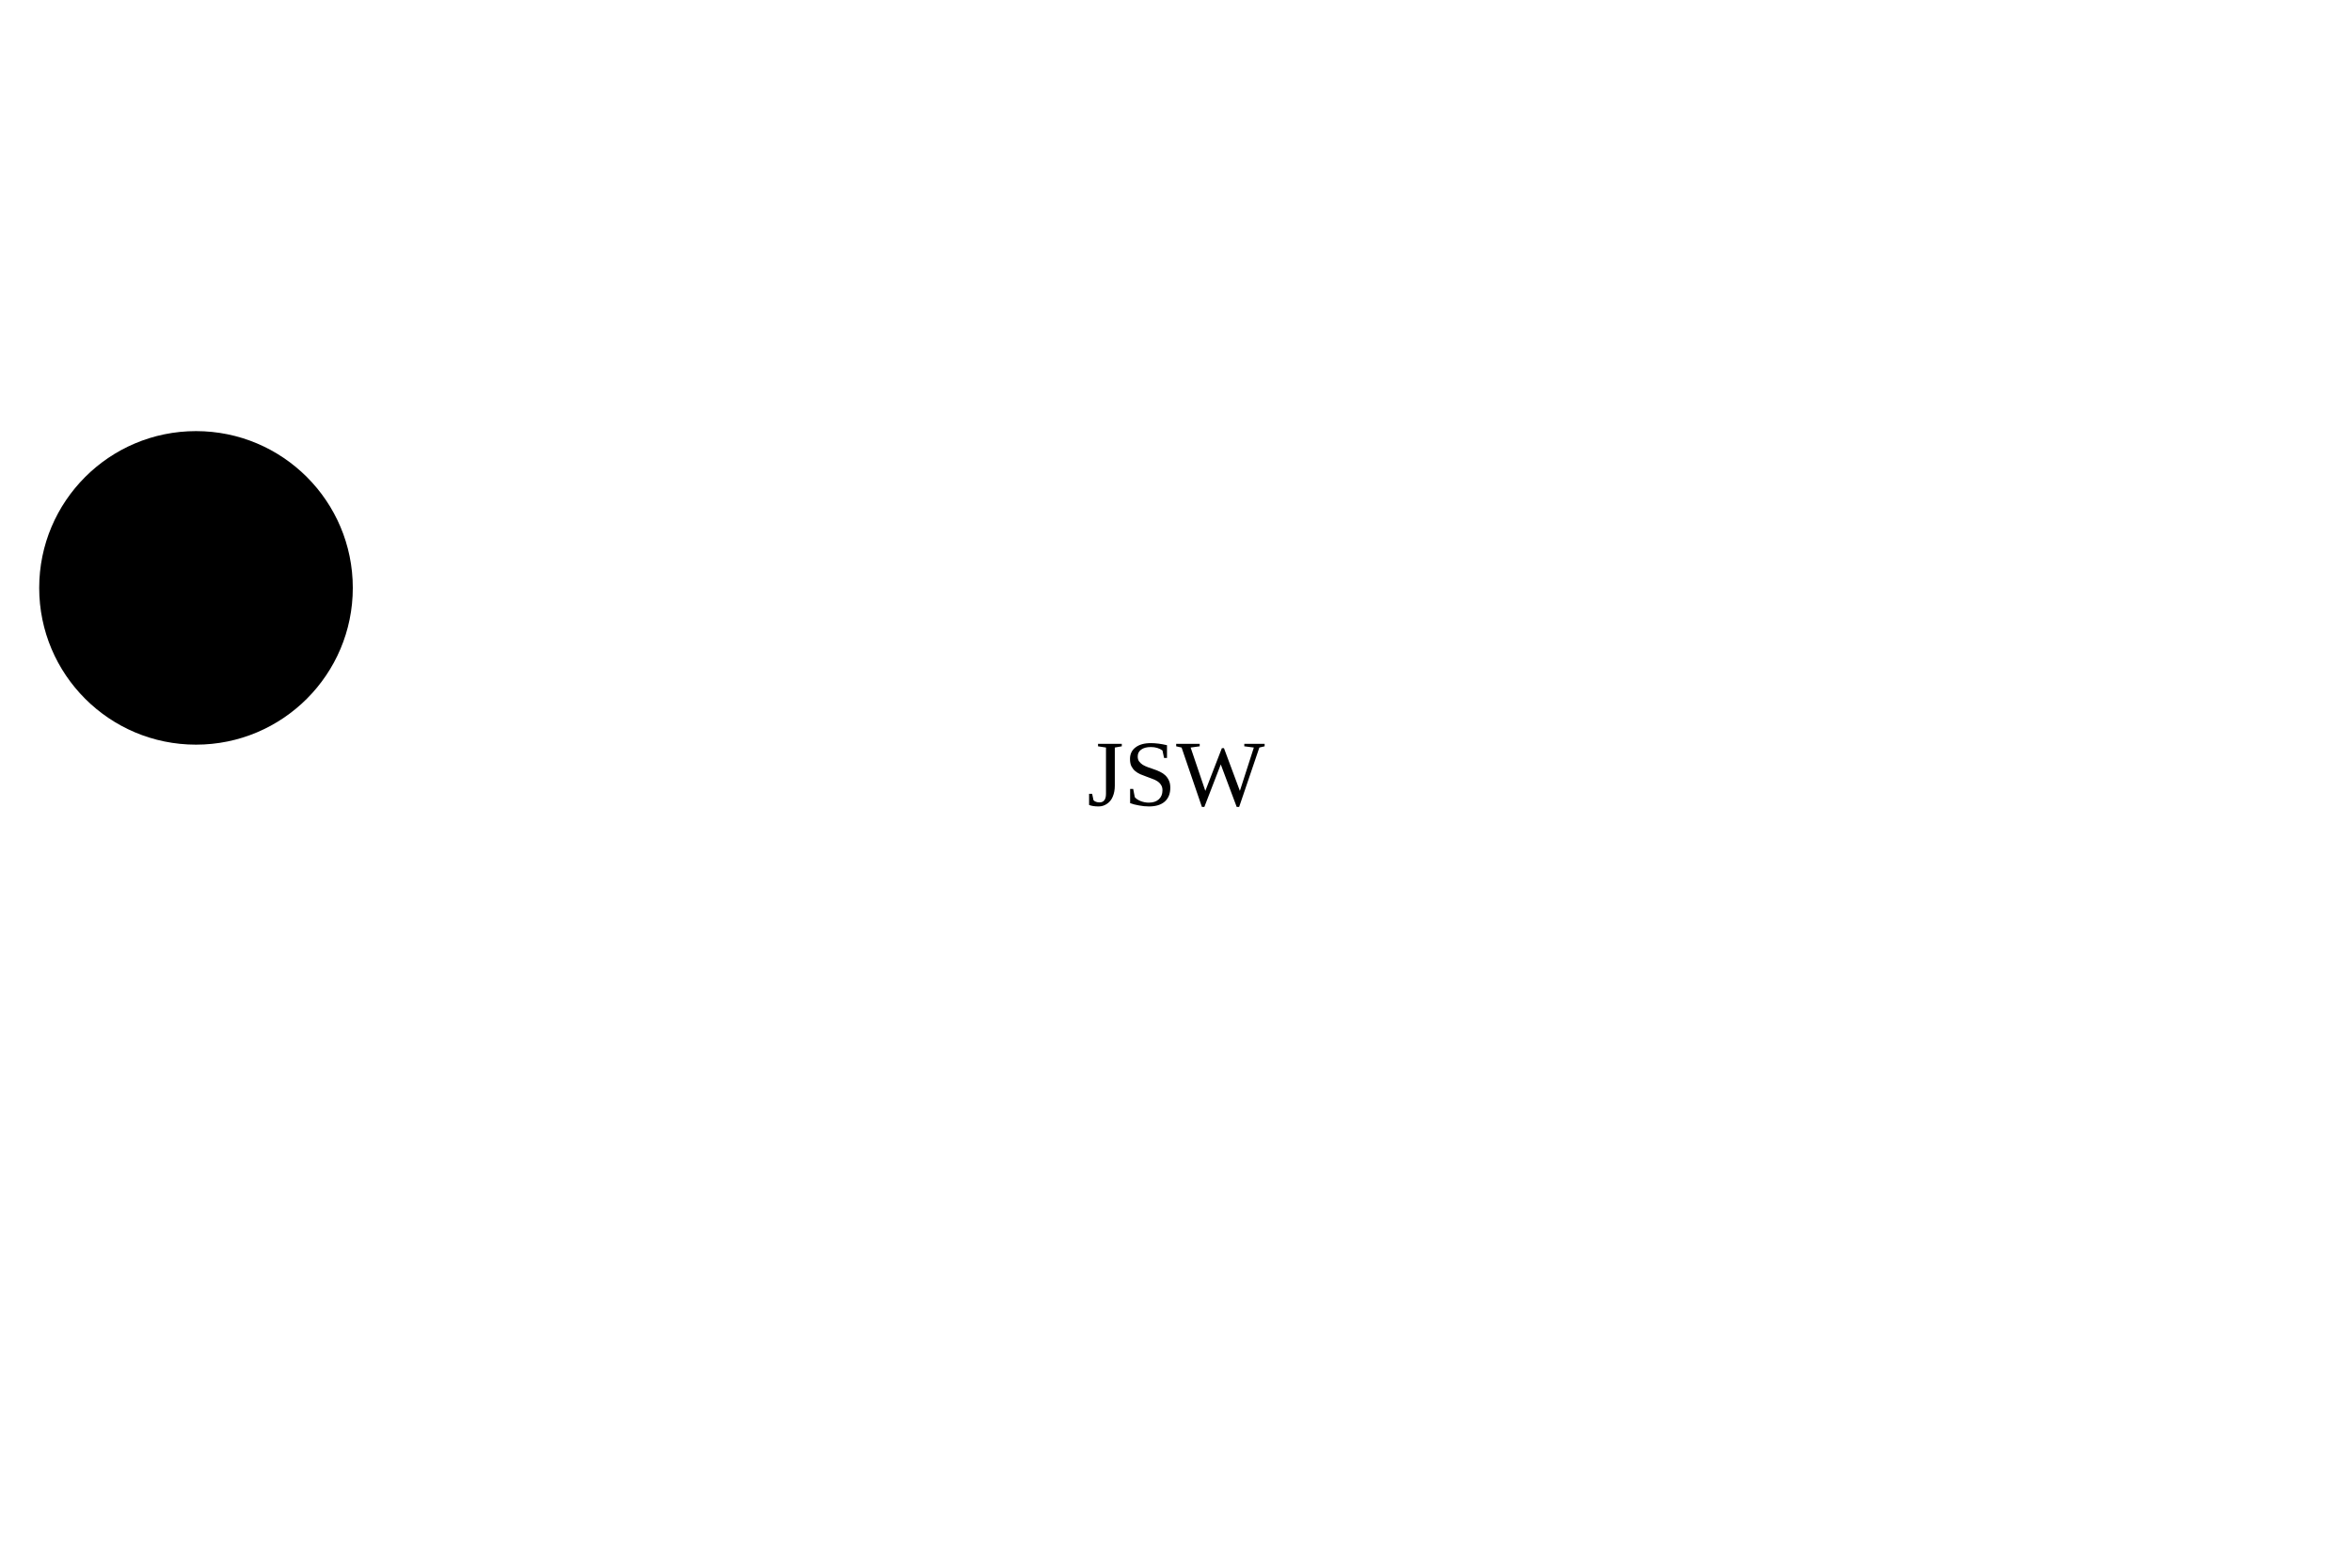
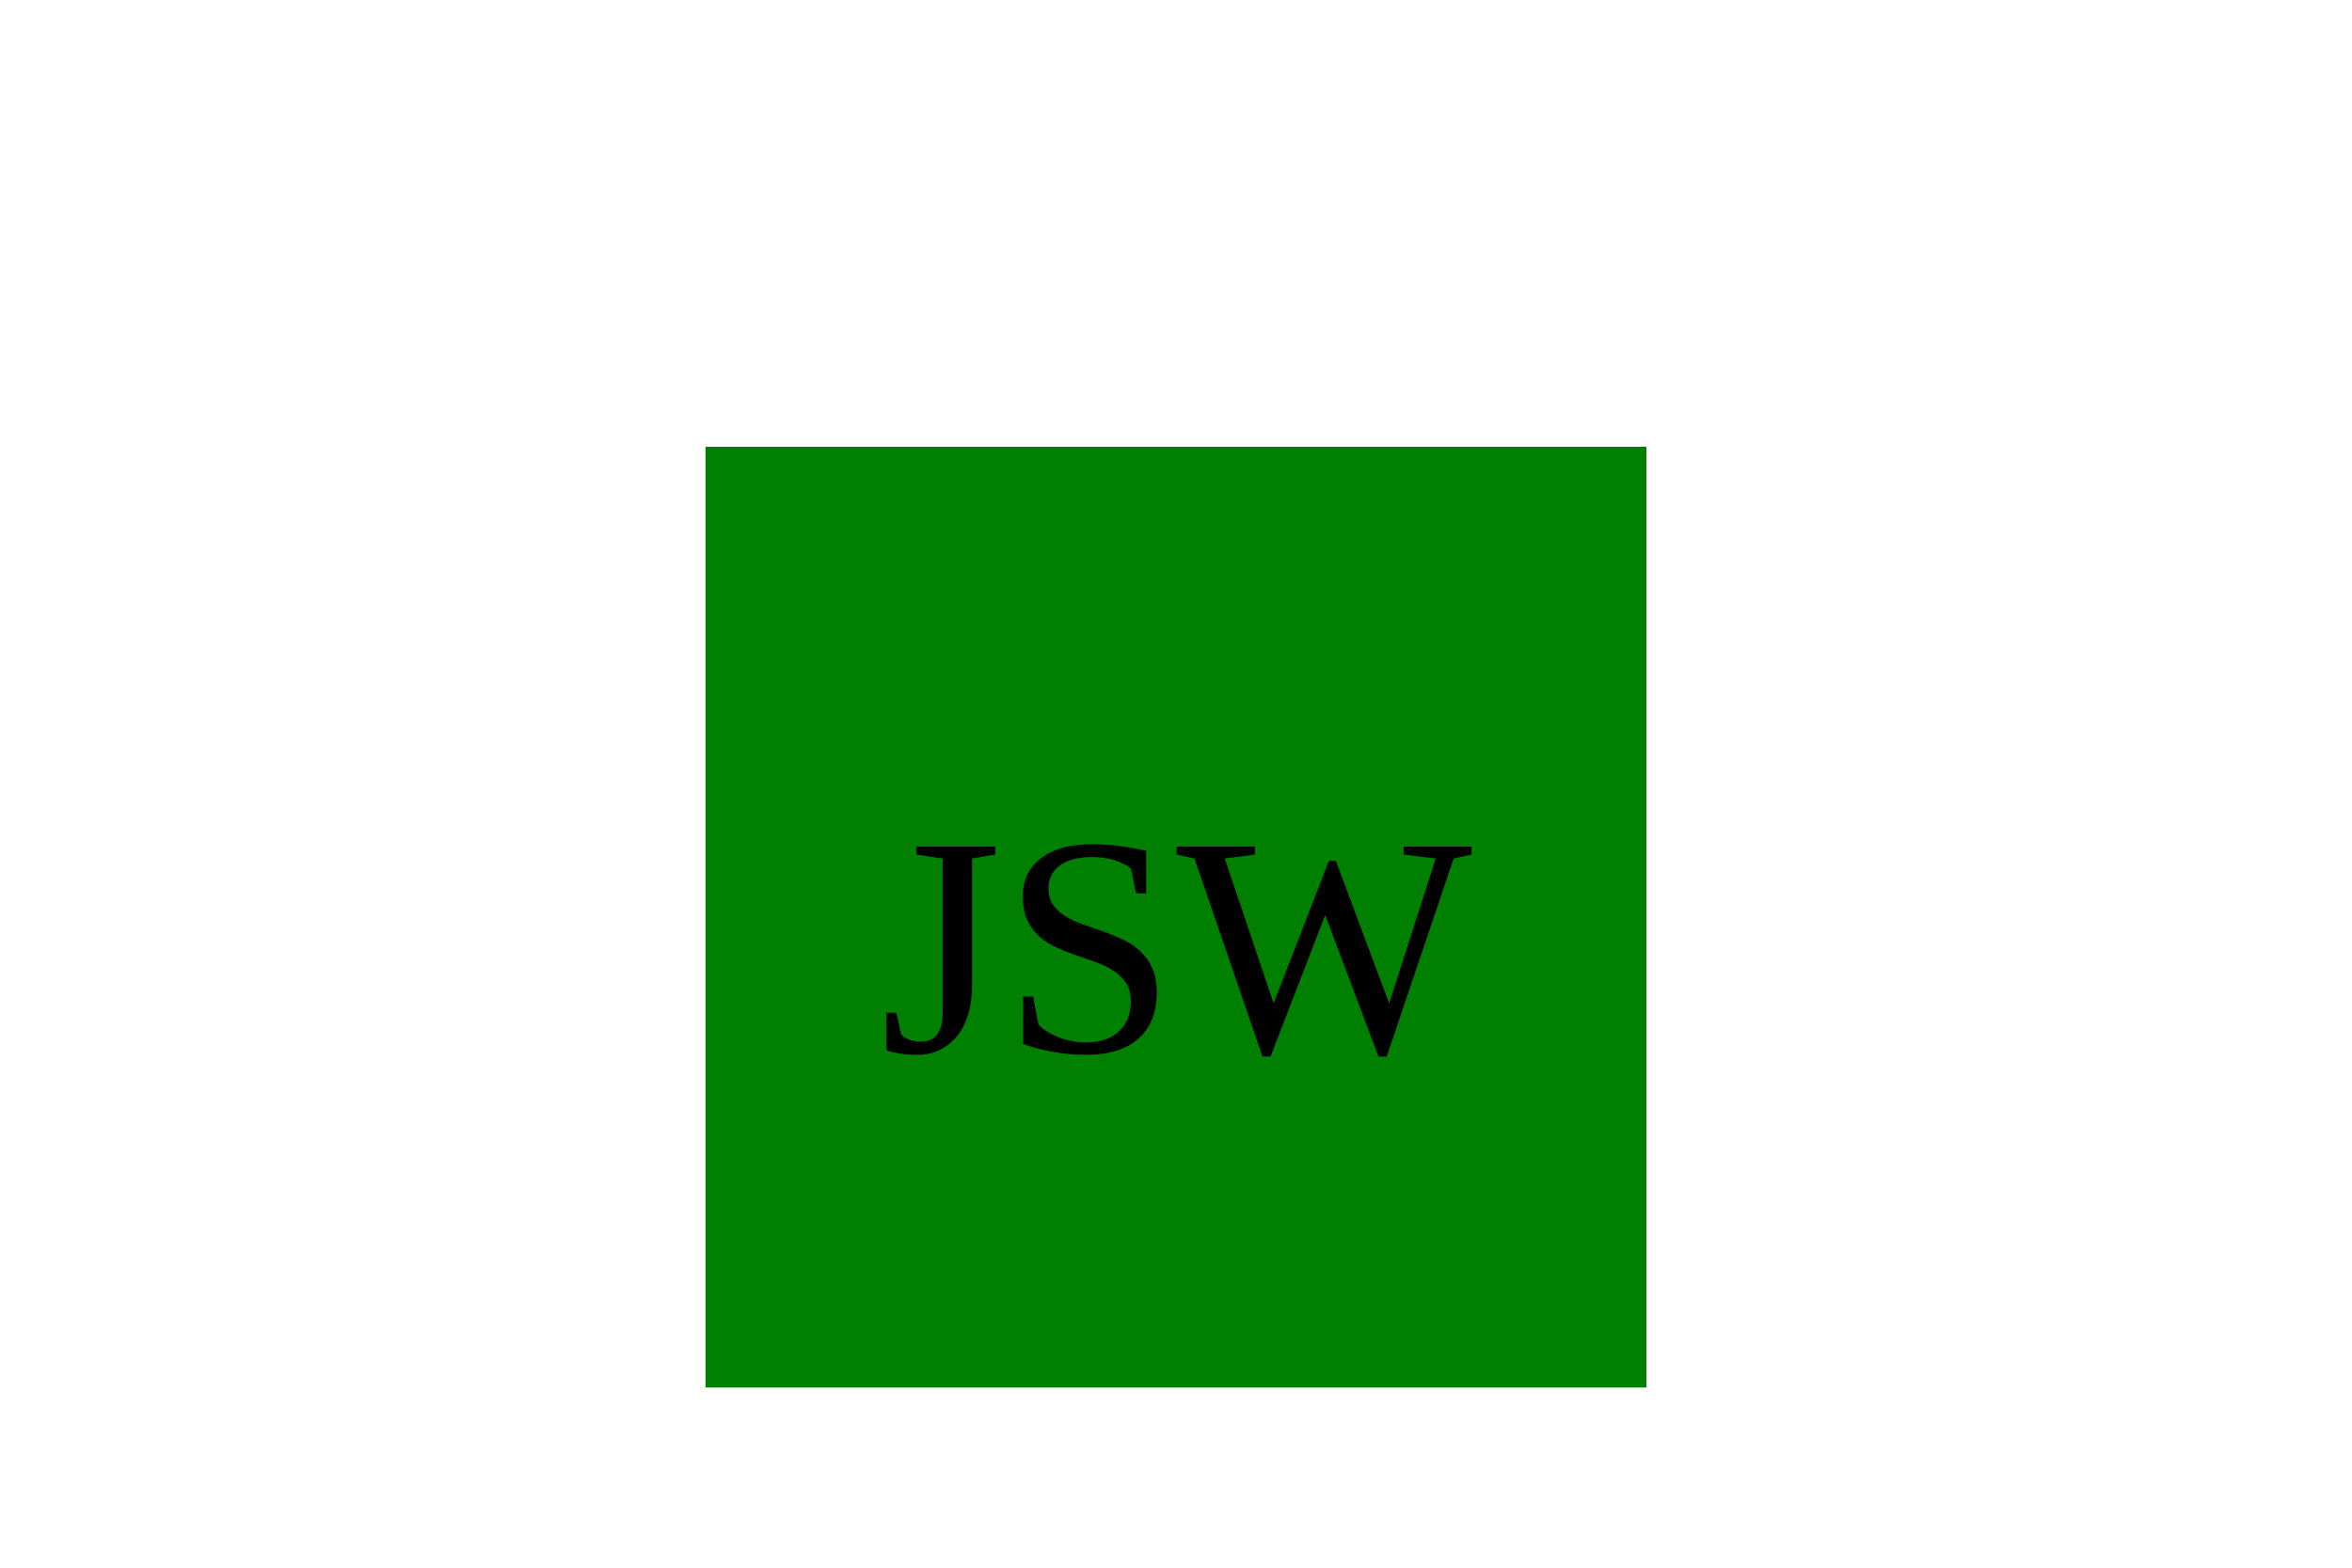
<svg xmlns="http://www.w3.org/2000/svg" version="1.1" width="300" height="200">
-   <circle cx="25" cy="75" r="20" fill="undefined" />
-   <text x="50%" y="50%" dominant-baseline="middle" text-anchor="middle" fill="BLACK" style="text-align:center;">JSW</text>
+   <rect x="90" y="57" width="120" height="120" fill="GREEN" />
+   <text x="150" y="125" text-anchor="middle" dominant-baseline="middle" fill="BLACK" style="text-align:center;         font-size:40">JSW</text>
</svg>
